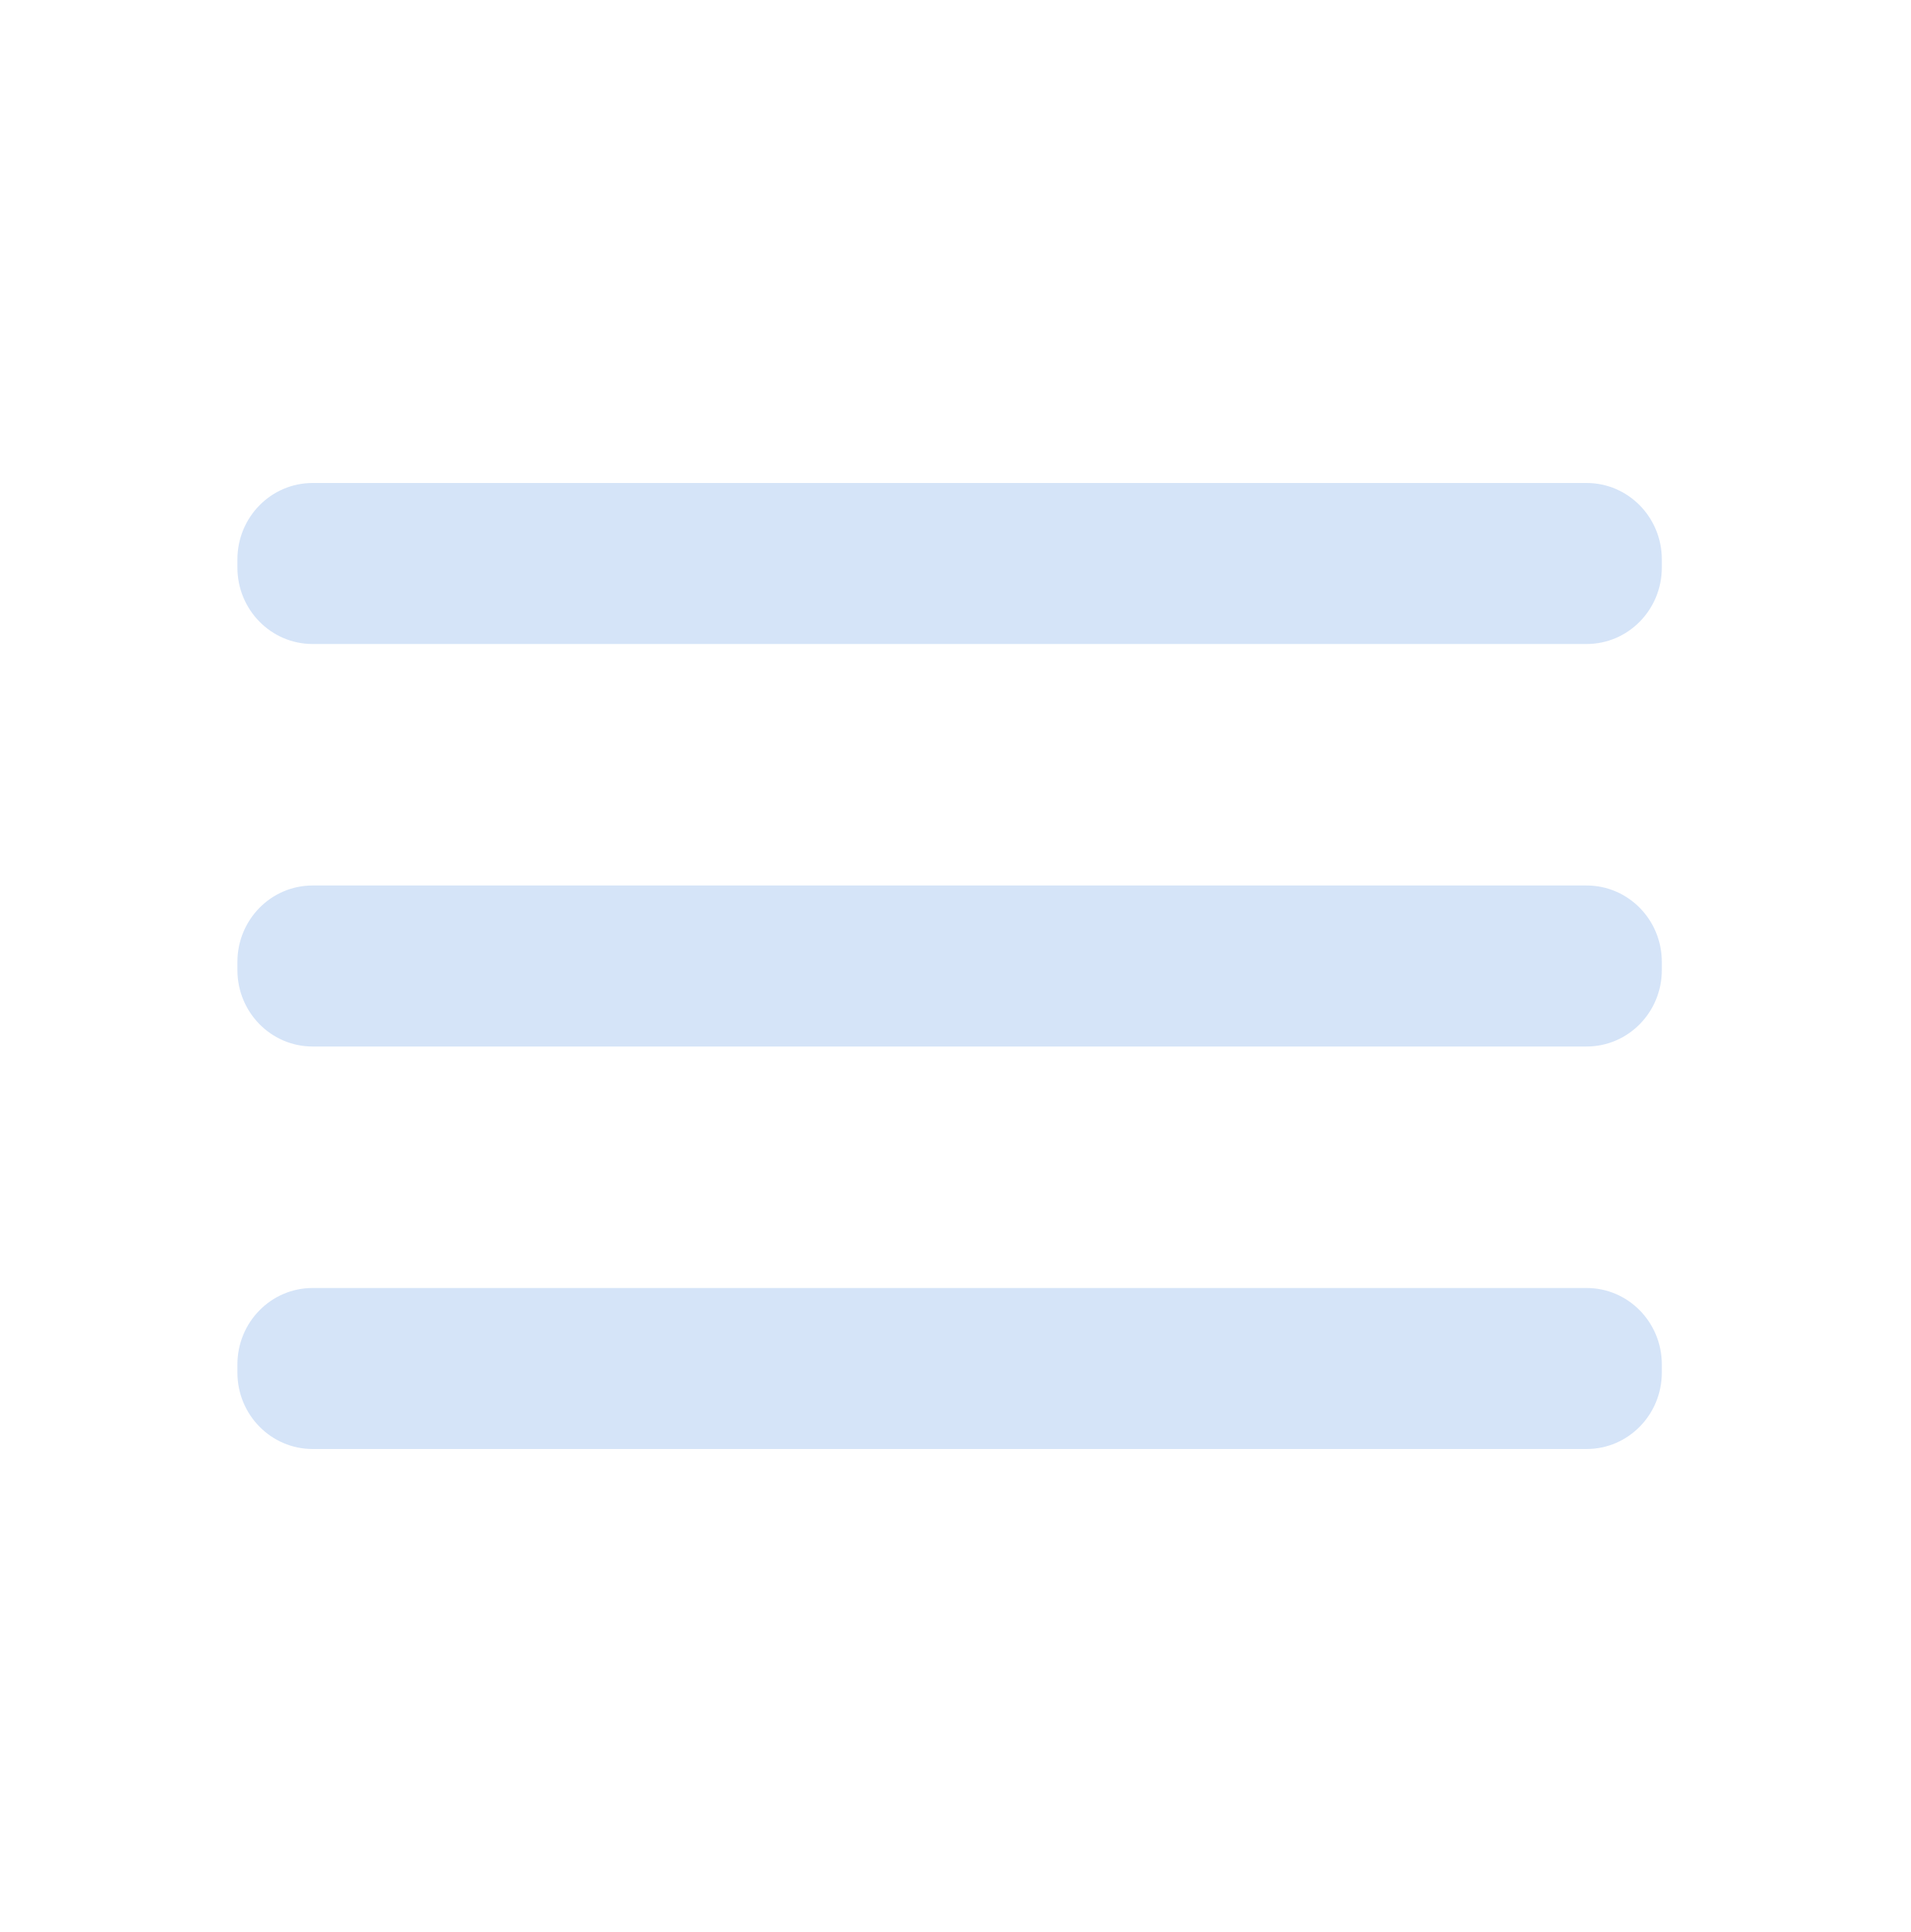
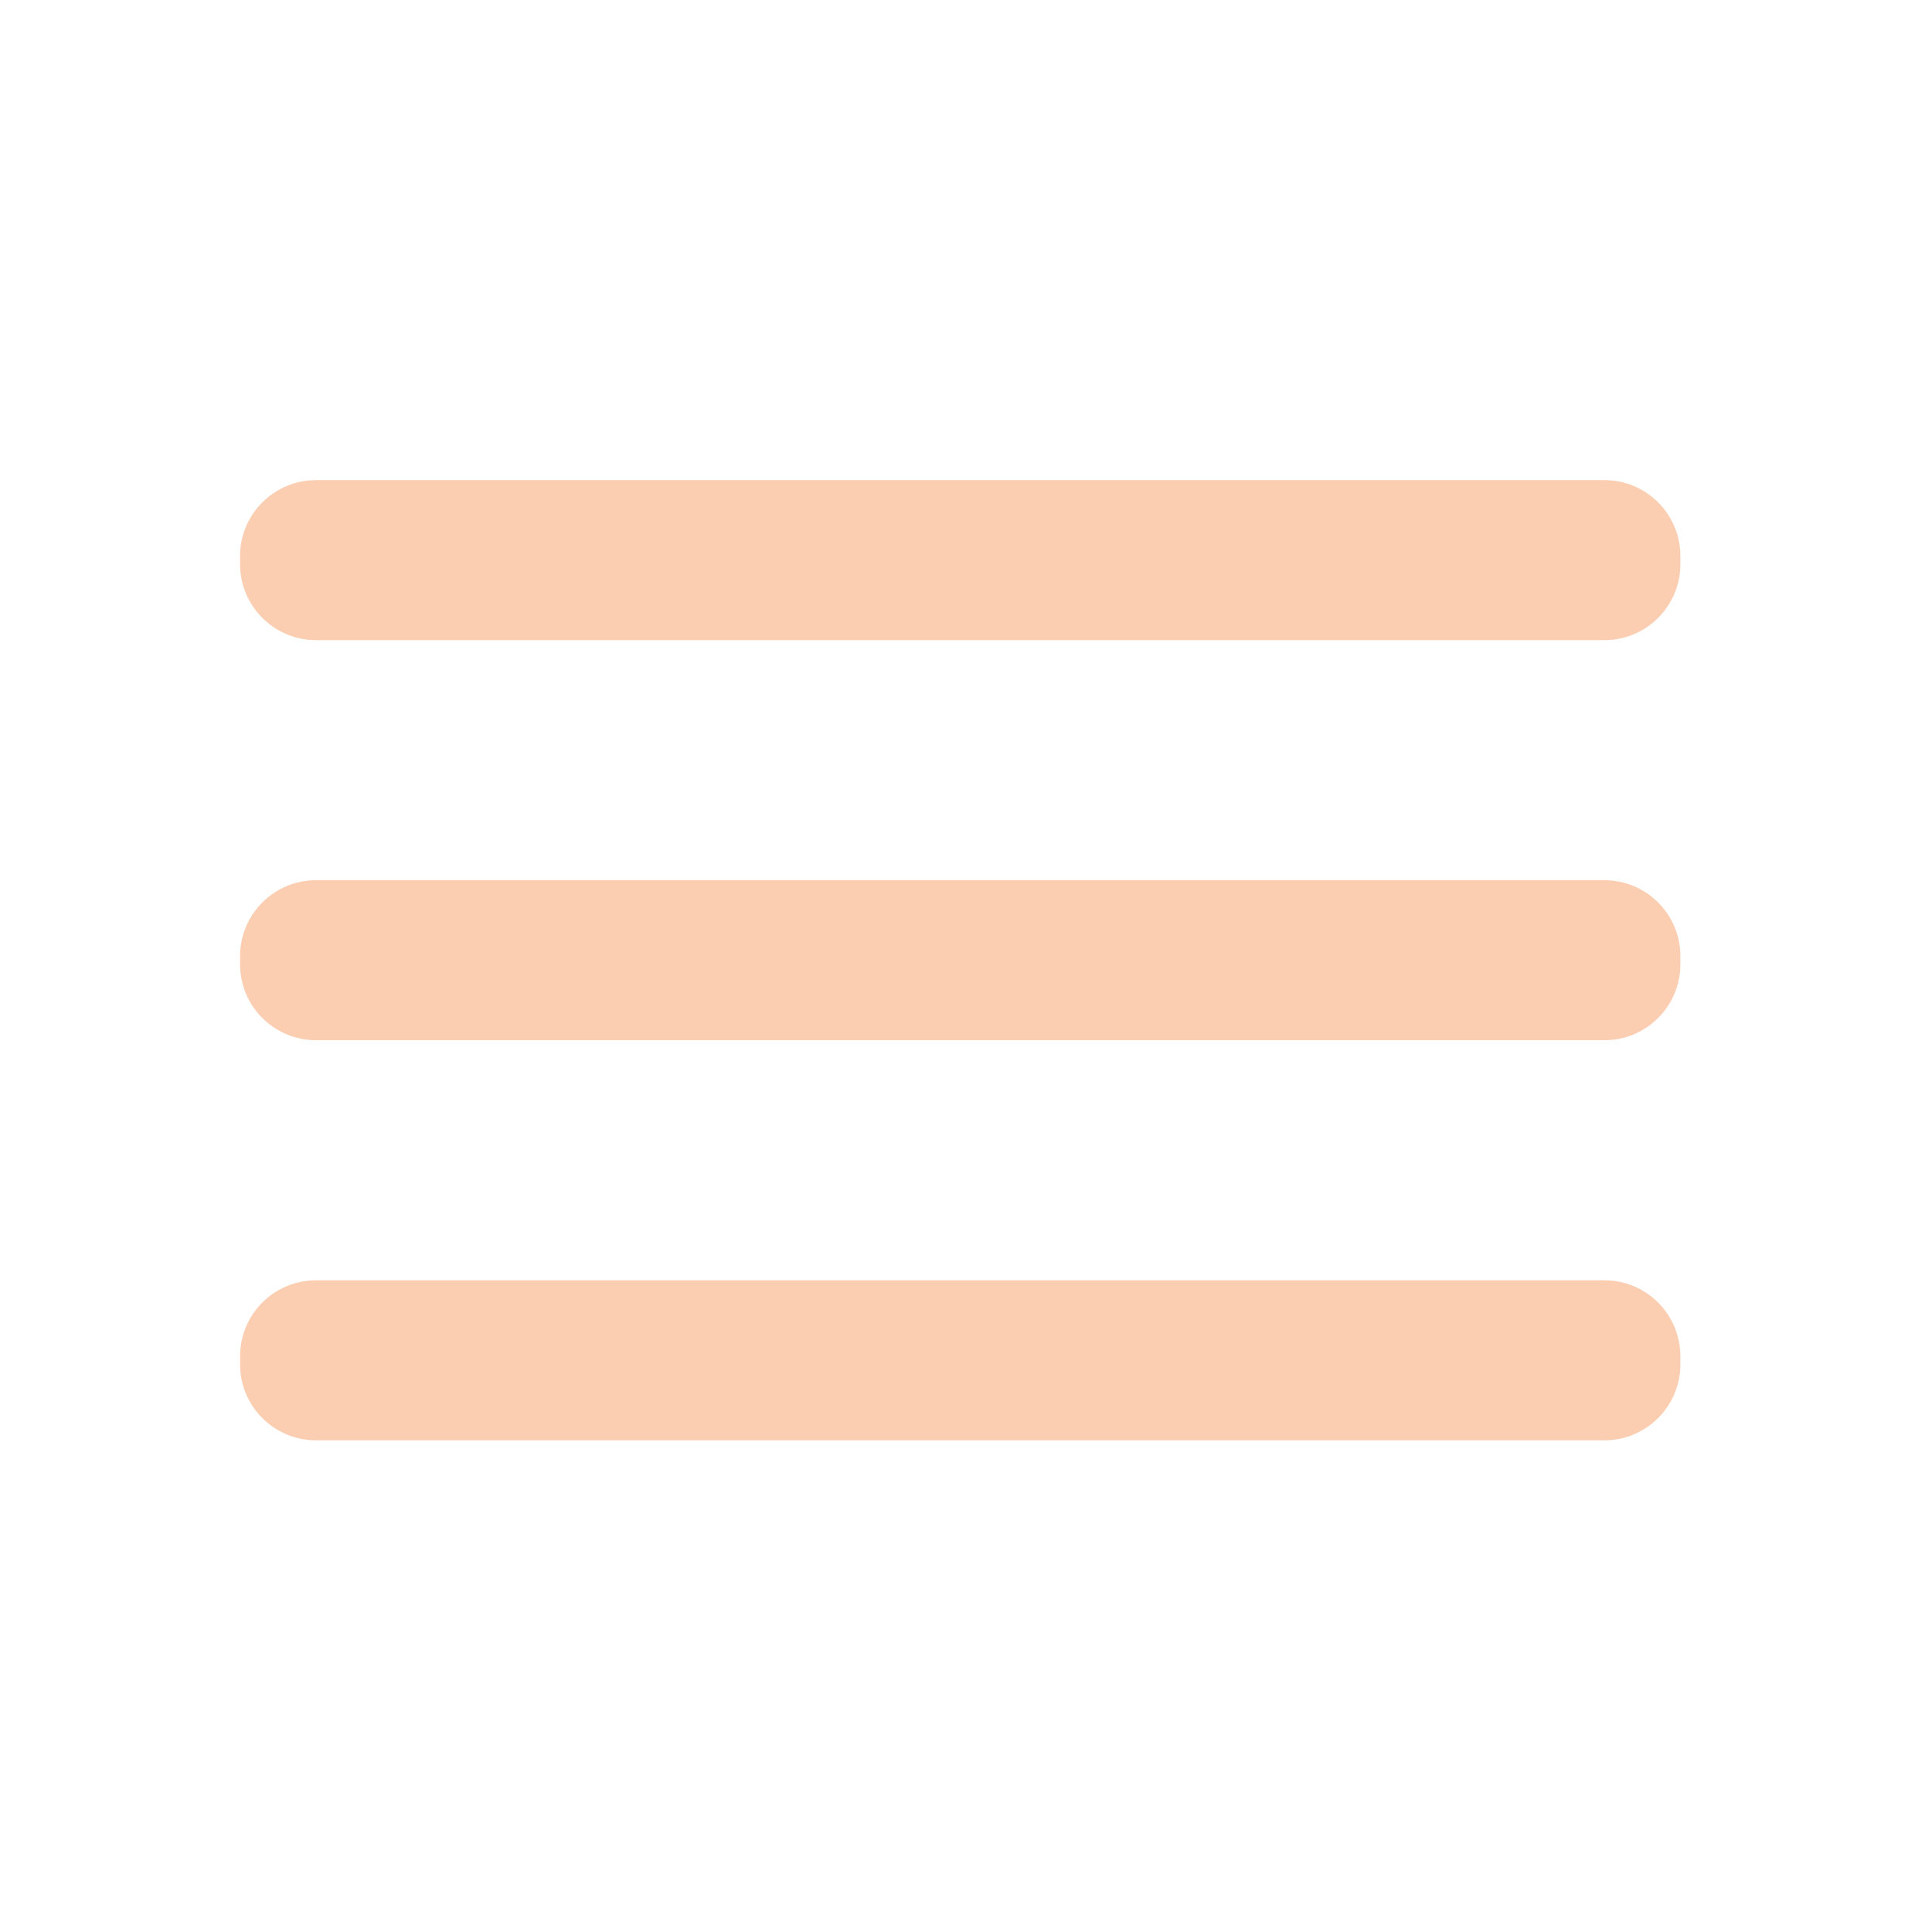
- <svg xmlns="http://www.w3.org/2000/svg" width="89" height="90" viewBox="0 0 89 90" fill="none">
-   <path d="M73.917 41.25H14.562C12.628 41.25 11.06 42.845 11.06 44.812V45.188C11.06 47.155 12.628 48.75 14.562 48.75H73.917C75.852 48.75 77.42 47.155 77.42 45.188V44.812C77.42 42.845 75.852 41.25 73.917 41.25Z" fill="#D5E4F8" />
-   <path d="M73.917 60H14.562C12.628 60 11.06 61.595 11.06 63.562V63.938C11.06 65.905 12.628 67.5 14.562 67.5H73.917C75.852 67.5 77.42 65.905 77.42 63.938V63.562C77.42 61.595 75.852 60 73.917 60Z" fill="#D5E4F8" />
-   <path d="M73.917 22.5H14.562C12.628 22.5 11.06 24.095 11.06 26.062V26.438C11.06 28.405 12.628 30 14.562 30H73.917C75.852 30 77.42 28.405 77.42 26.438V26.062C77.42 24.095 75.852 22.5 73.917 22.5Z" fill="#D5E4F8" />
+ <svg xmlns="http://www.w3.org/2000/svg" width="127" height="127" viewBox="0 0 127 127" fill="none">
+   <path d="M105.463 57.86H20.777C18.017 57.86 15.78 60.097 15.78 62.857V63.383C15.78 66.143 18.017 68.38 20.777 68.38H105.463C108.223 68.38 110.46 66.143 110.46 63.383V62.857C110.46 60.097 108.223 57.86 105.463 57.86Z" fill="#FBCEB1" />
+   <path d="M105.463 84.16H20.777C18.017 84.16 15.78 86.397 15.78 89.157V89.683C15.78 92.443 18.017 94.68 20.777 94.68H105.463C108.223 94.68 110.46 92.443 110.46 89.683V89.157C110.46 86.397 108.223 84.16 105.463 84.16Z" fill="#FBCEB1" />
+   <path d="M105.463 31.56H20.777C18.017 31.56 15.78 33.797 15.78 36.557V37.083C15.78 39.843 18.017 42.08 20.777 42.08H105.463C108.223 42.08 110.46 39.843 110.46 37.083V36.557C110.46 33.797 108.223 31.56 105.463 31.56Z" fill="#FBCEB1" />
</svg>
